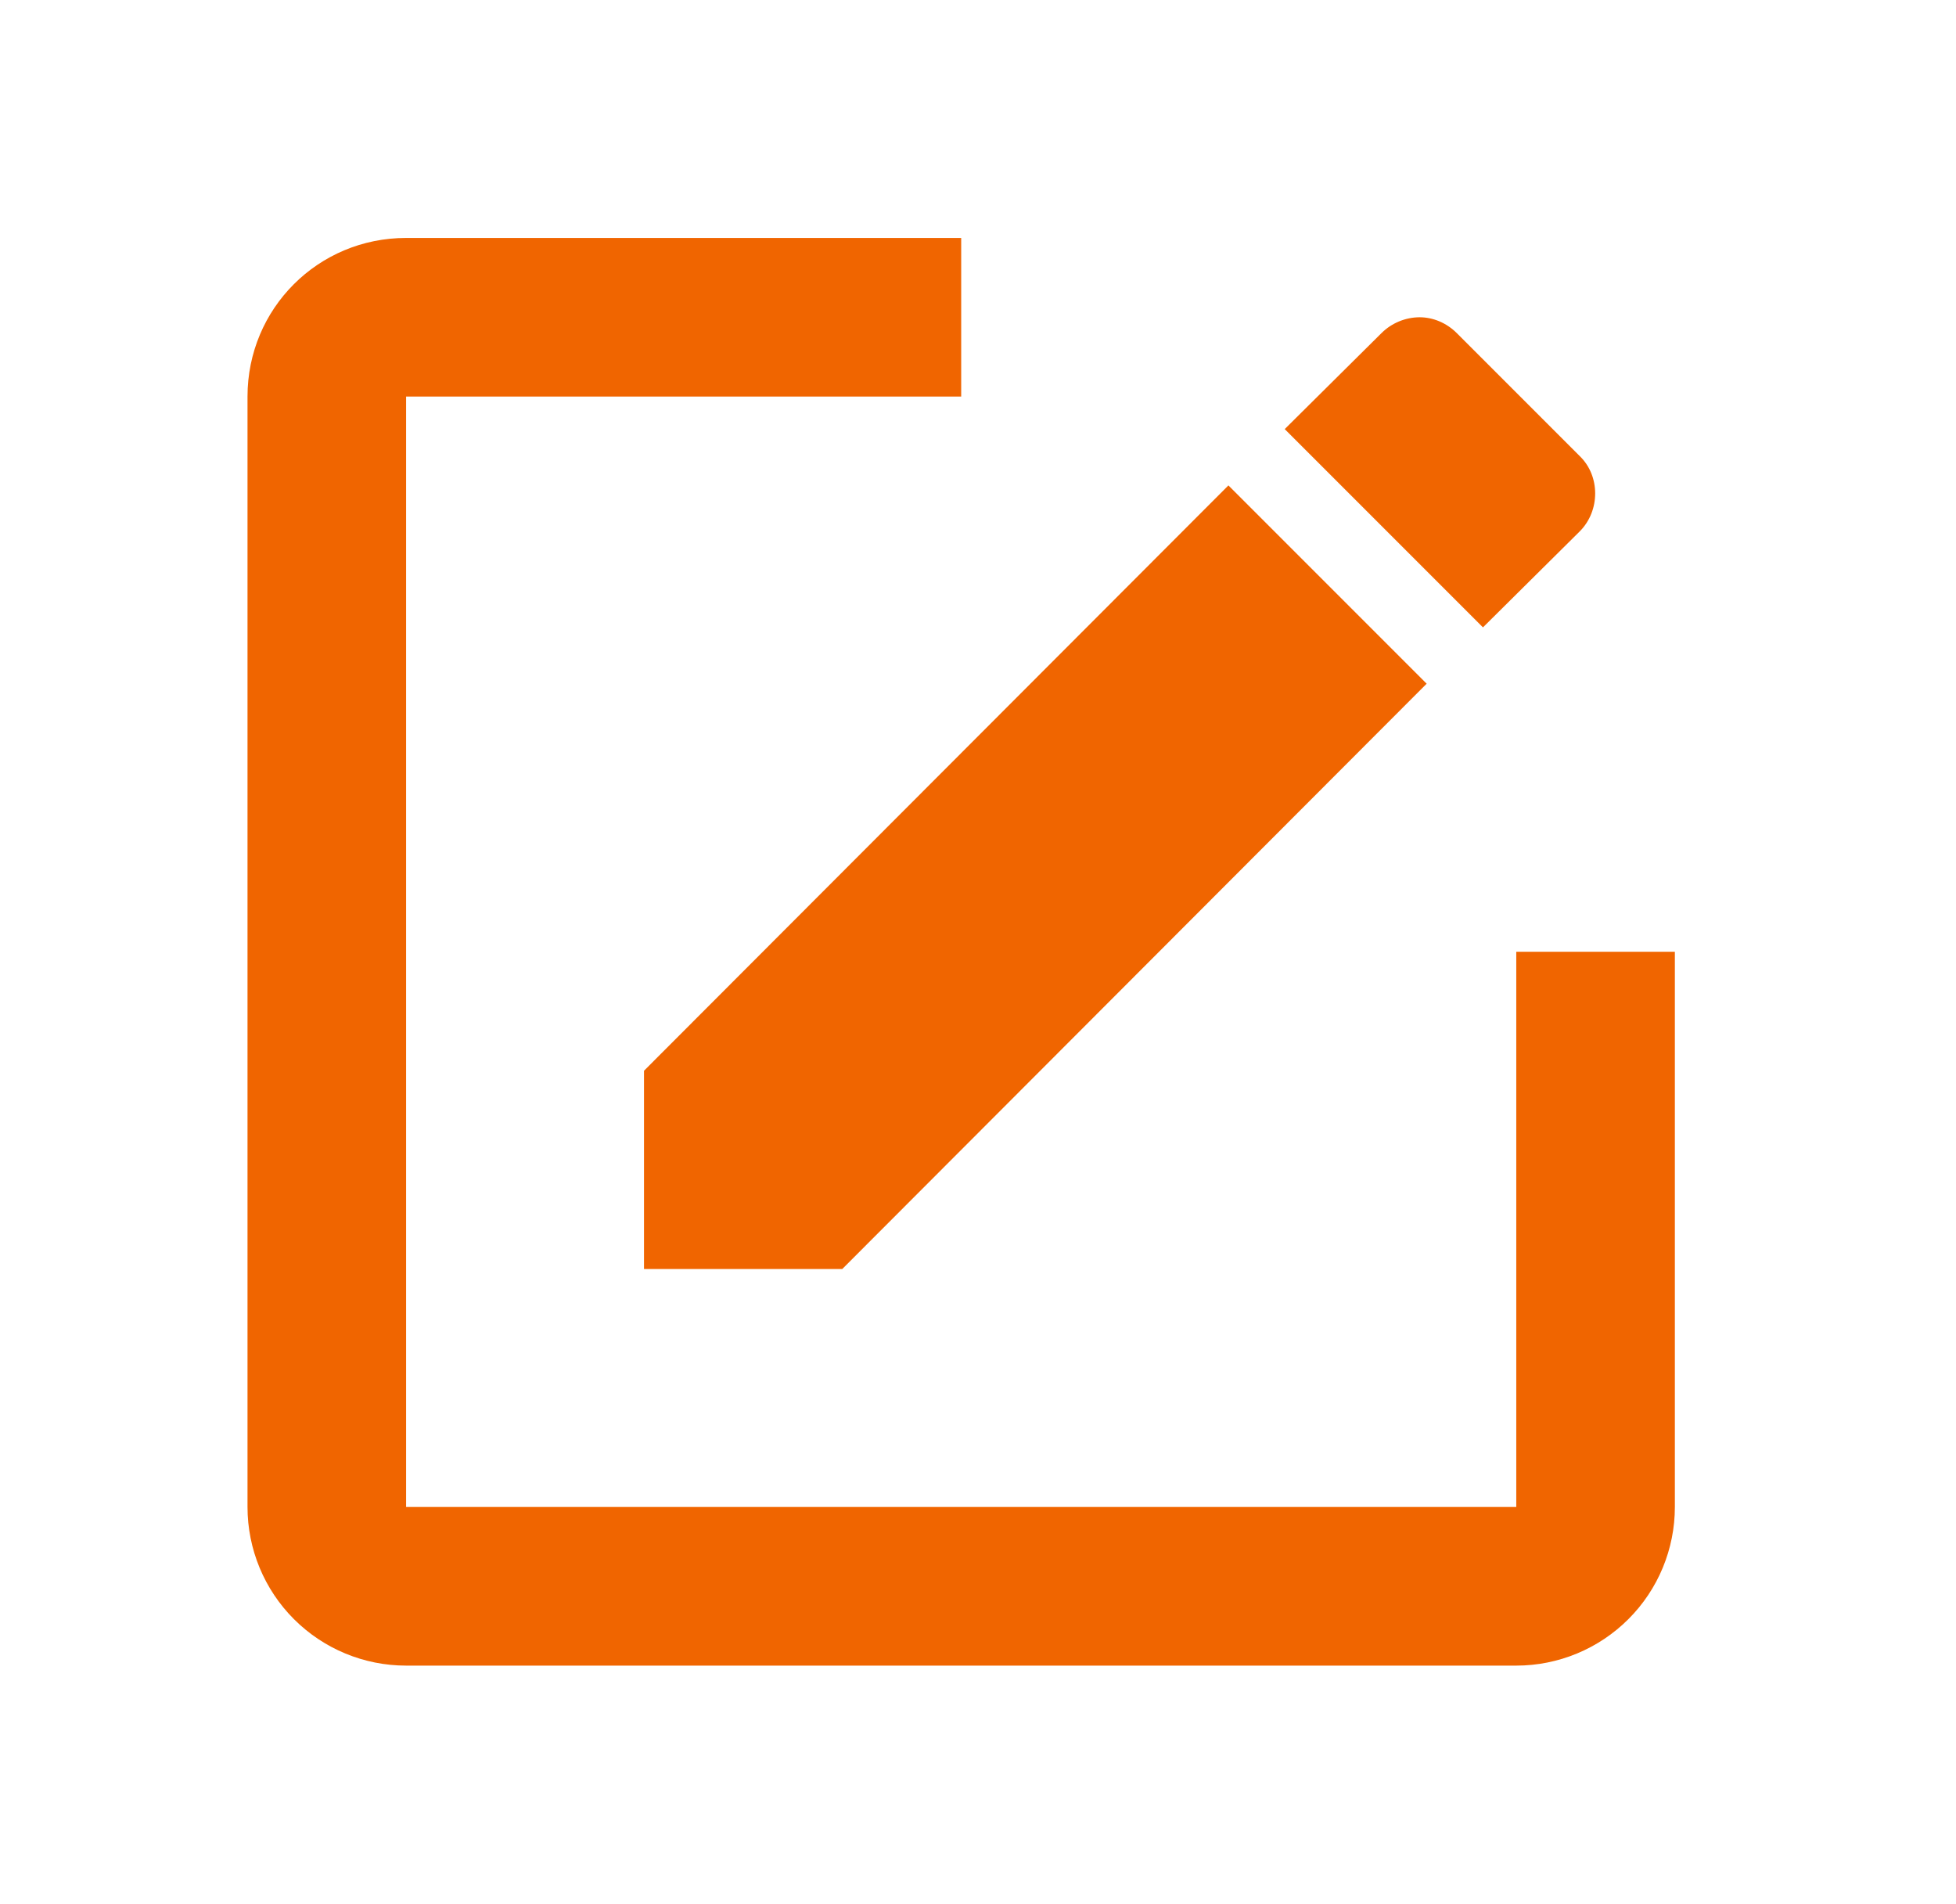
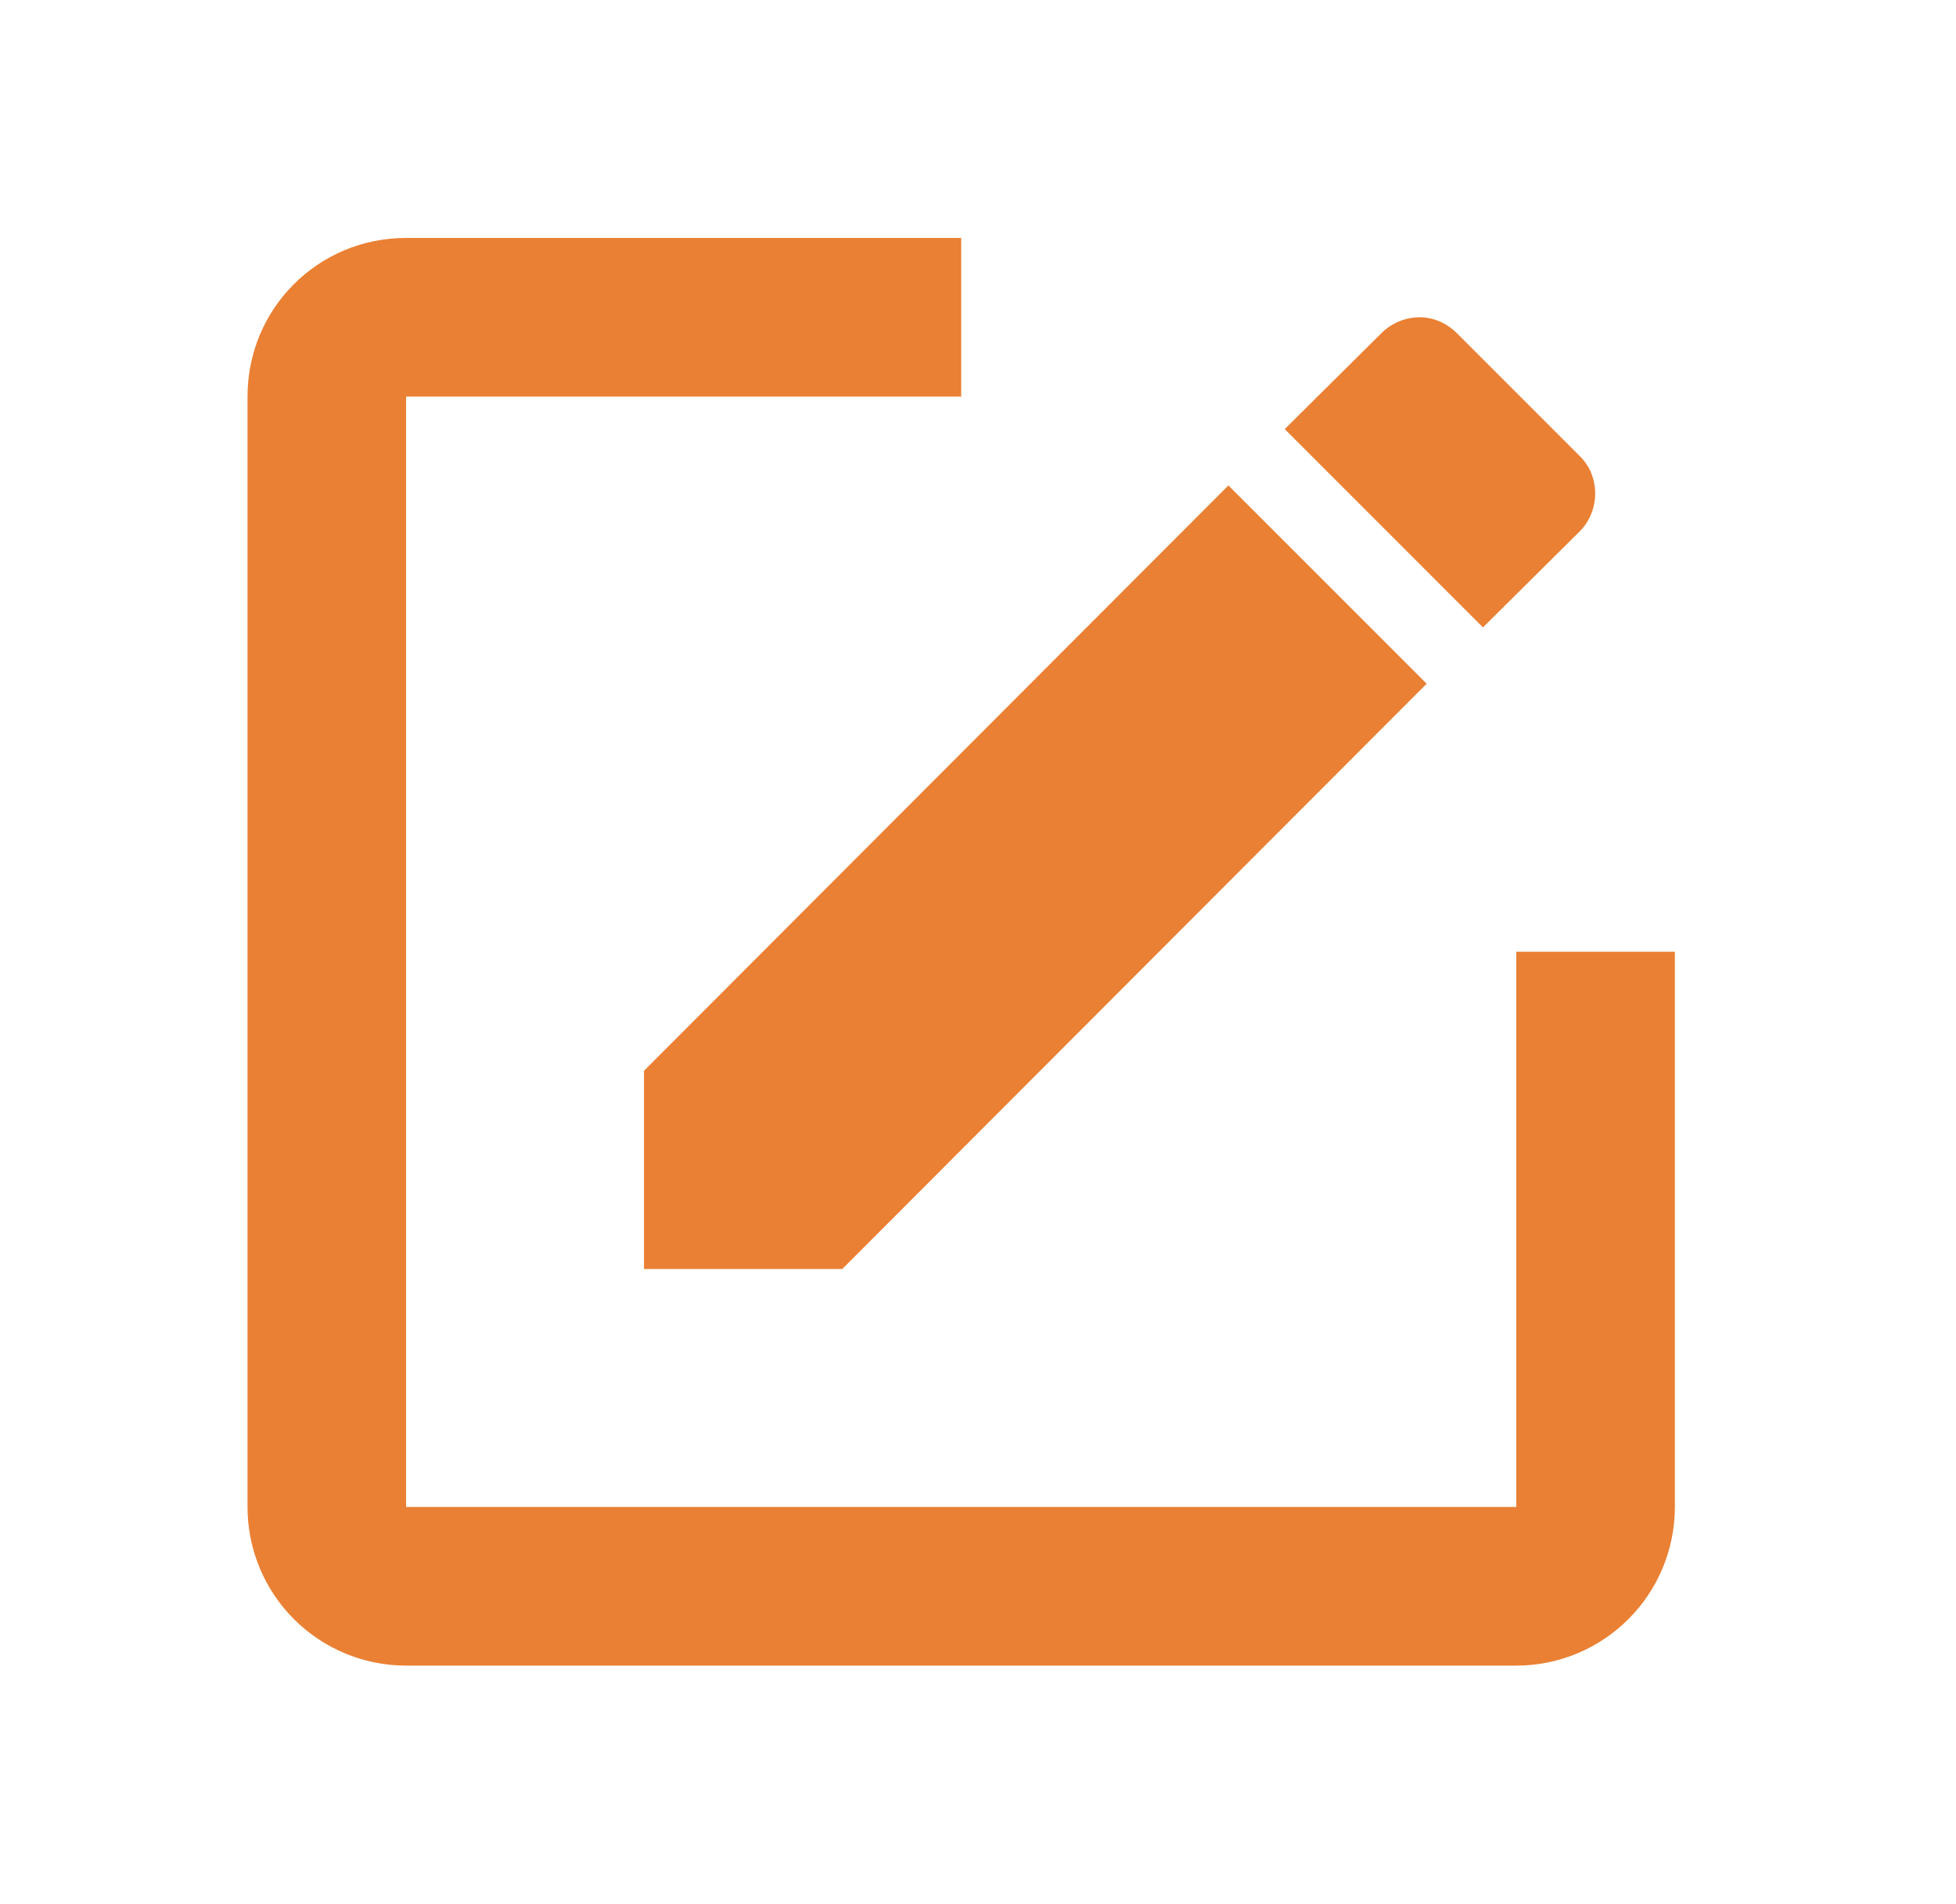
<svg xmlns="http://www.w3.org/2000/svg" width="37" height="36" viewBox="0 0 37 36" fill="none">
-   <path d="M7.682 4.5C6.017 4.5 4.682 5.835 4.682 7.5V28.5C4.682 29.296 4.998 30.059 5.56 30.621C6.123 31.184 6.886 31.5 7.682 31.5H28.682C29.477 31.5 30.24 31.184 30.803 30.621C31.366 30.059 31.682 29.296 31.682 28.5V18H28.682V28.5H7.682V7.5H18.182V4.5H7.682ZM26.852 6C26.582 6.002 26.323 6.11 26.132 6.3L24.302 8.115L28.052 11.865L29.882 10.05C30.272 9.66 30.272 9 29.882 8.625L27.557 6.3C27.362 6.105 27.107 6 26.852 6ZM23.237 9.18L12.182 20.25V24H15.932L26.987 12.93L23.237 9.18Z" fill="#F06500" />
+   <path d="M7.682 4.5C6.017 4.5 4.682 5.835 4.682 7.5V28.5C4.682 29.296 4.998 30.059 5.56 30.621C6.123 31.184 6.886 31.5 7.682 31.5H28.682C29.477 31.5 30.24 31.184 30.803 30.621C31.366 30.059 31.682 29.296 31.682 28.5V18H28.682V28.5H7.682V7.5H18.182V4.5H7.682ZM26.852 6C26.582 6.002 26.323 6.11 26.132 6.3L24.302 8.115L28.052 11.865L29.882 10.05C30.272 9.66 30.272 9 29.882 8.625L27.557 6.3C27.362 6.105 27.107 6 26.852 6ZM23.237 9.18L12.182 20.25V24H15.932L26.987 12.93L23.237 9.18Z" fill="#ea8033" />
</svg>
